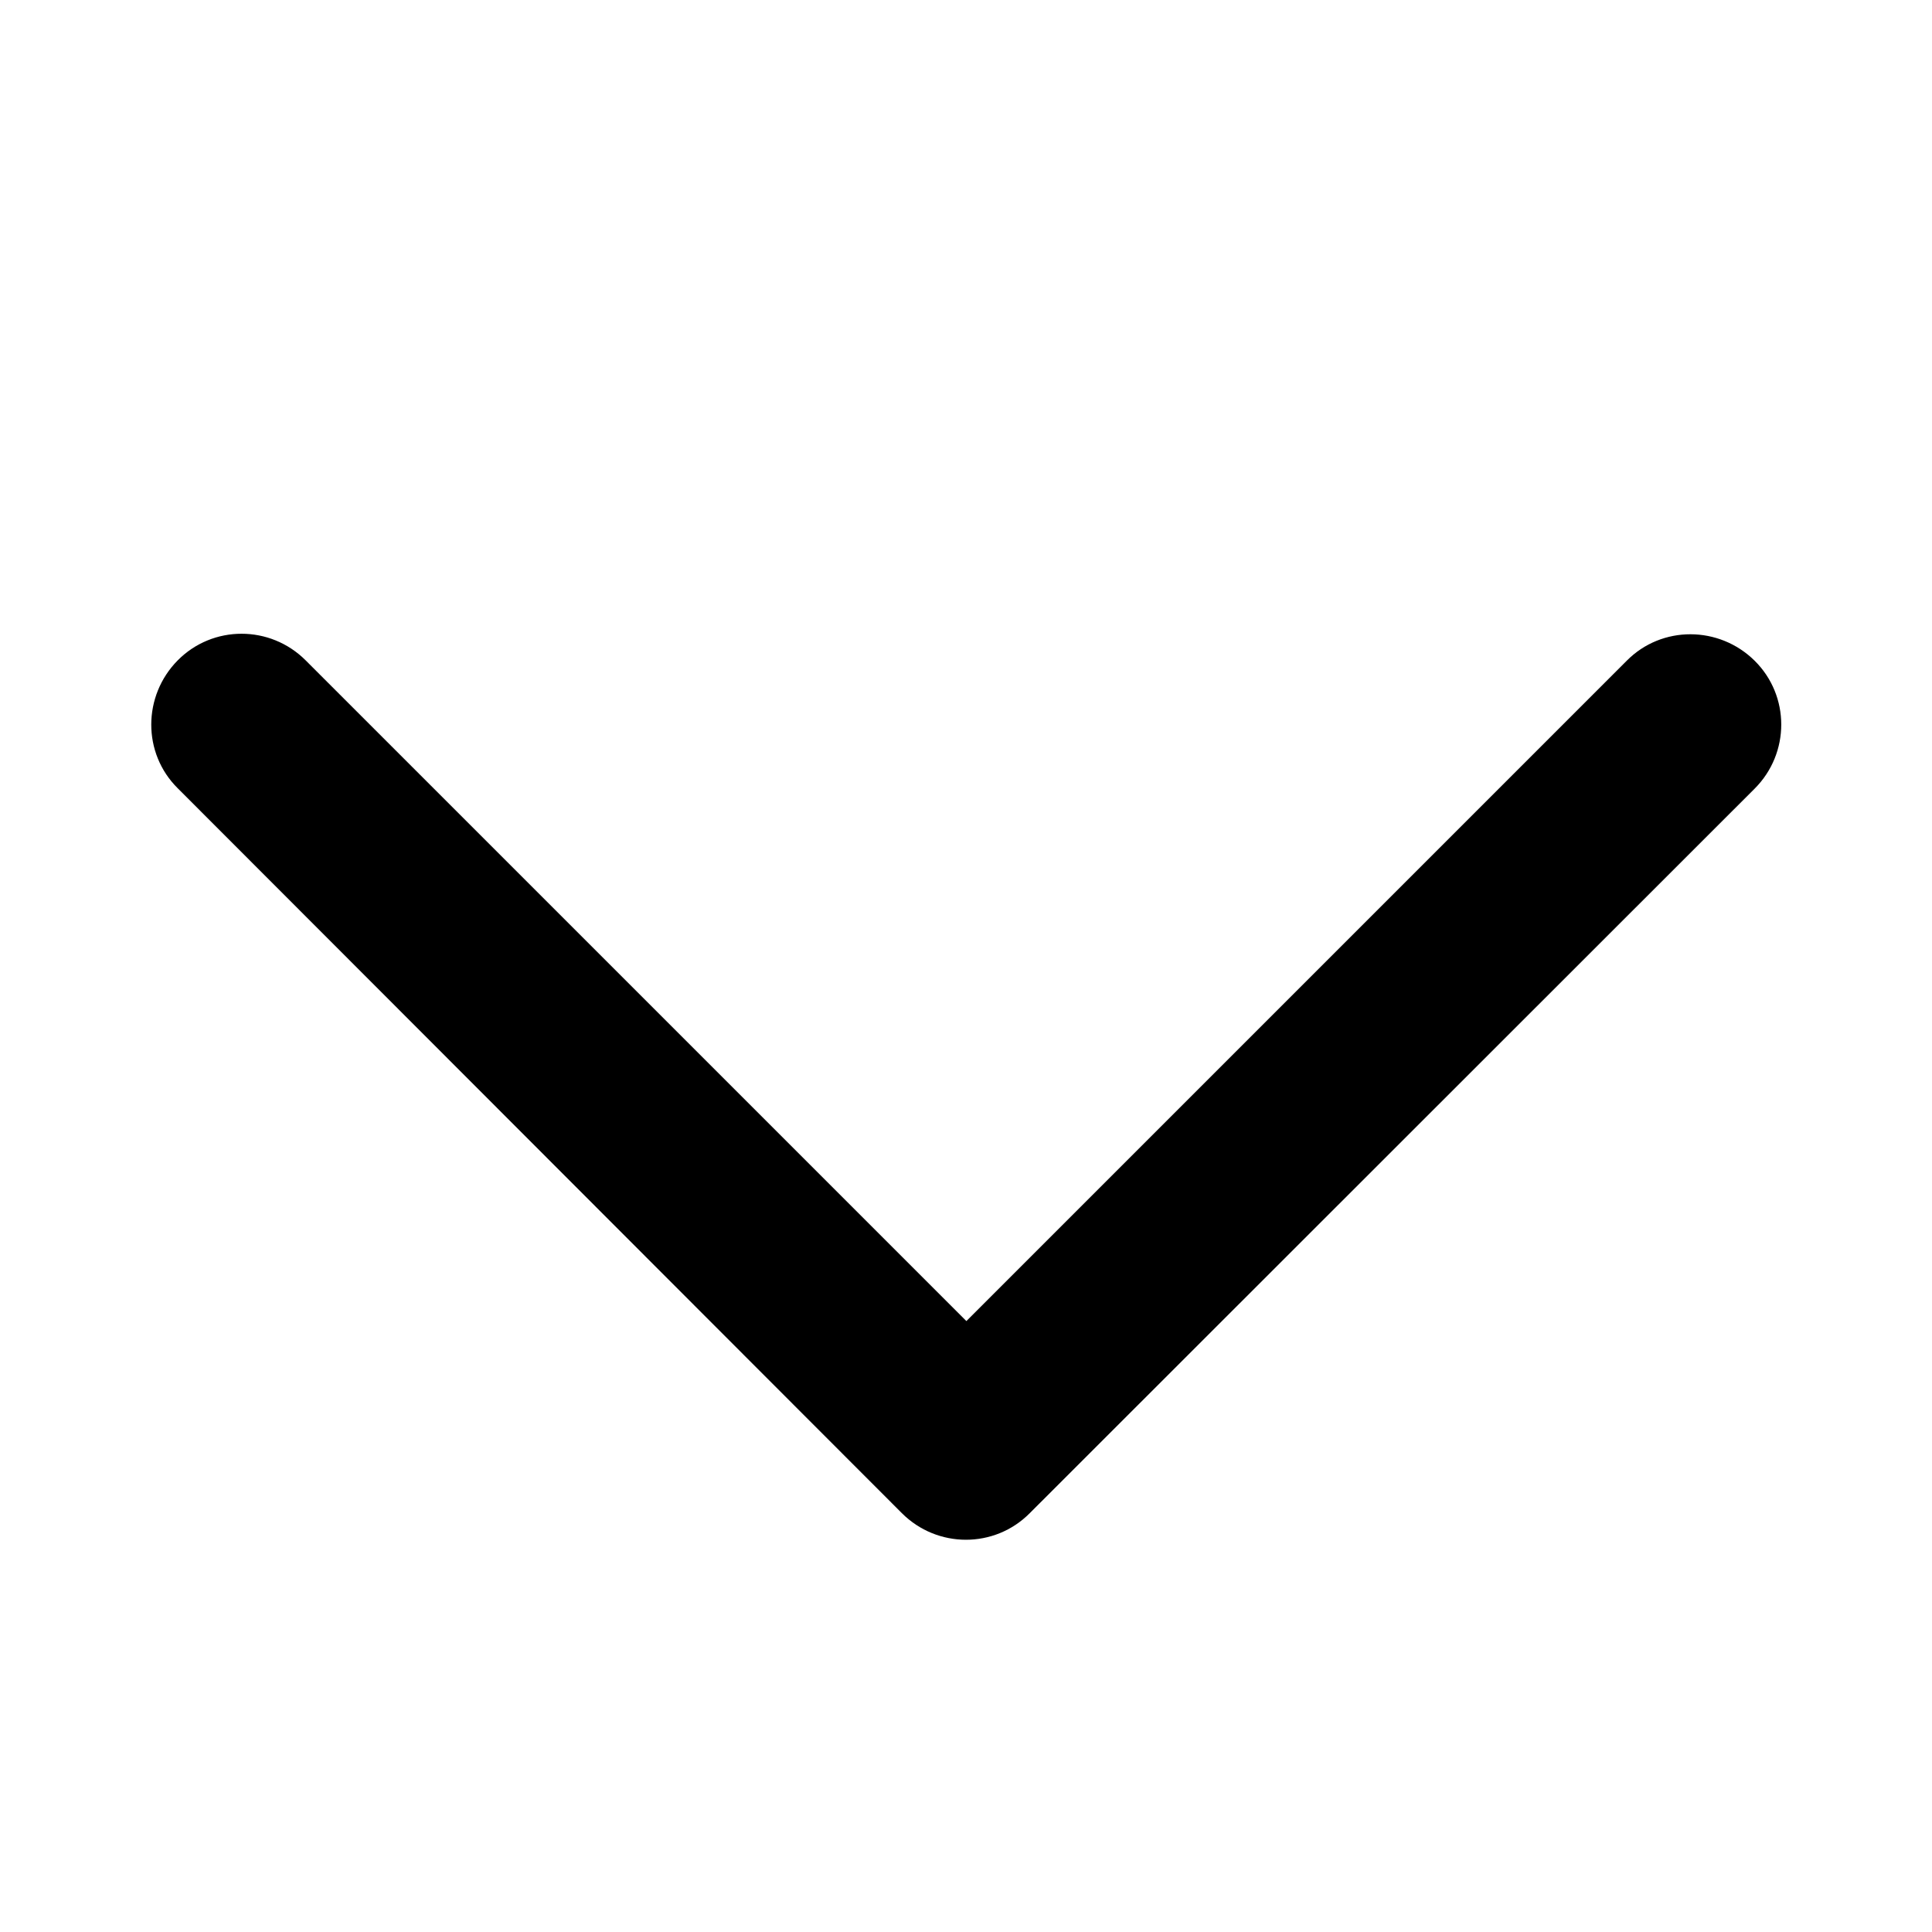
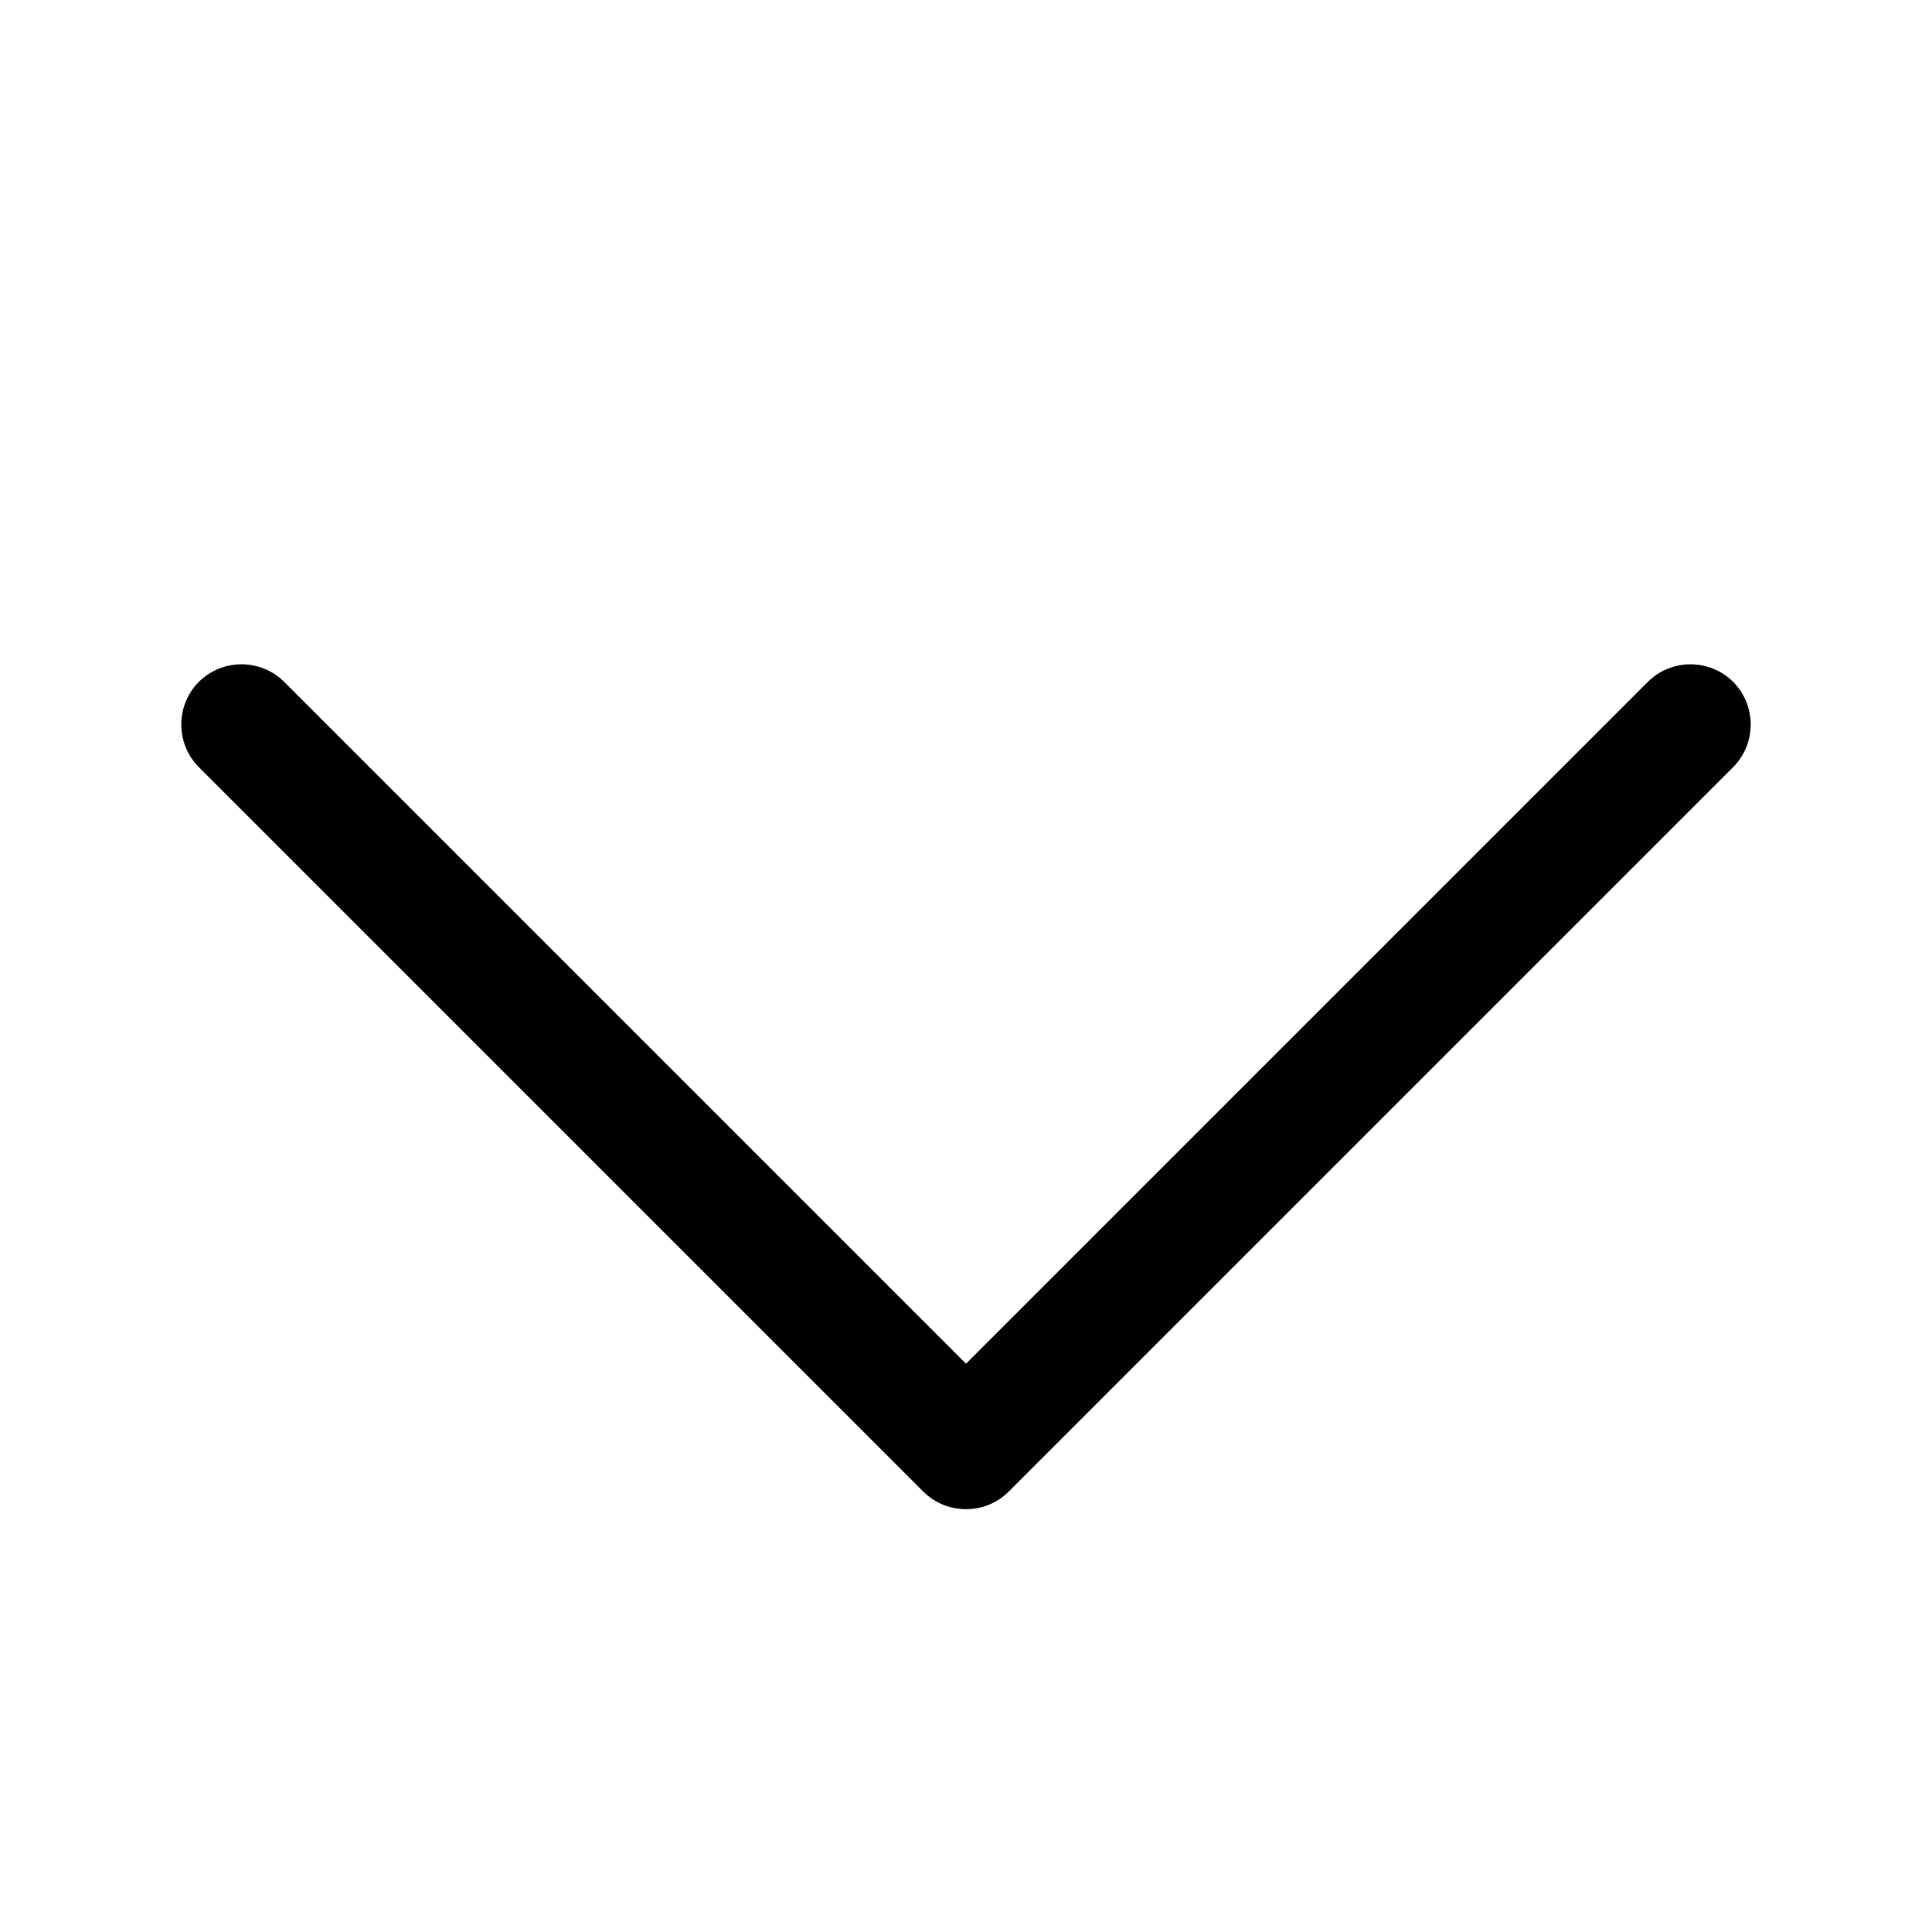
<svg xmlns="http://www.w3.org/2000/svg" viewBox="0 0 512 512">
-   <path d="M239 401c9.4 9.4 24.6 9.4 33.9 0L465 209c9.4-9.4 9.4-24.6 0-33.9s-24.6-9.4-33.9 0l-175 175L81 175c-9.4-9.4-24.6-9.4-33.9 0s-9.4 24.6 0 33.9L239 401z" />
+   <path d="M267.3 395.3c-6.2 6.2-16.4 6.2-22.6 0l-192-192c-6.2-6.2-6.2-16.4 0-22.6s16.4-6.2 22.6 0L256 361.4 436.7 180.7c6.2-6.2 16.4-6.2 22.6 0s6.2 16.4 0 22.6l-192 192z" />
</svg>
